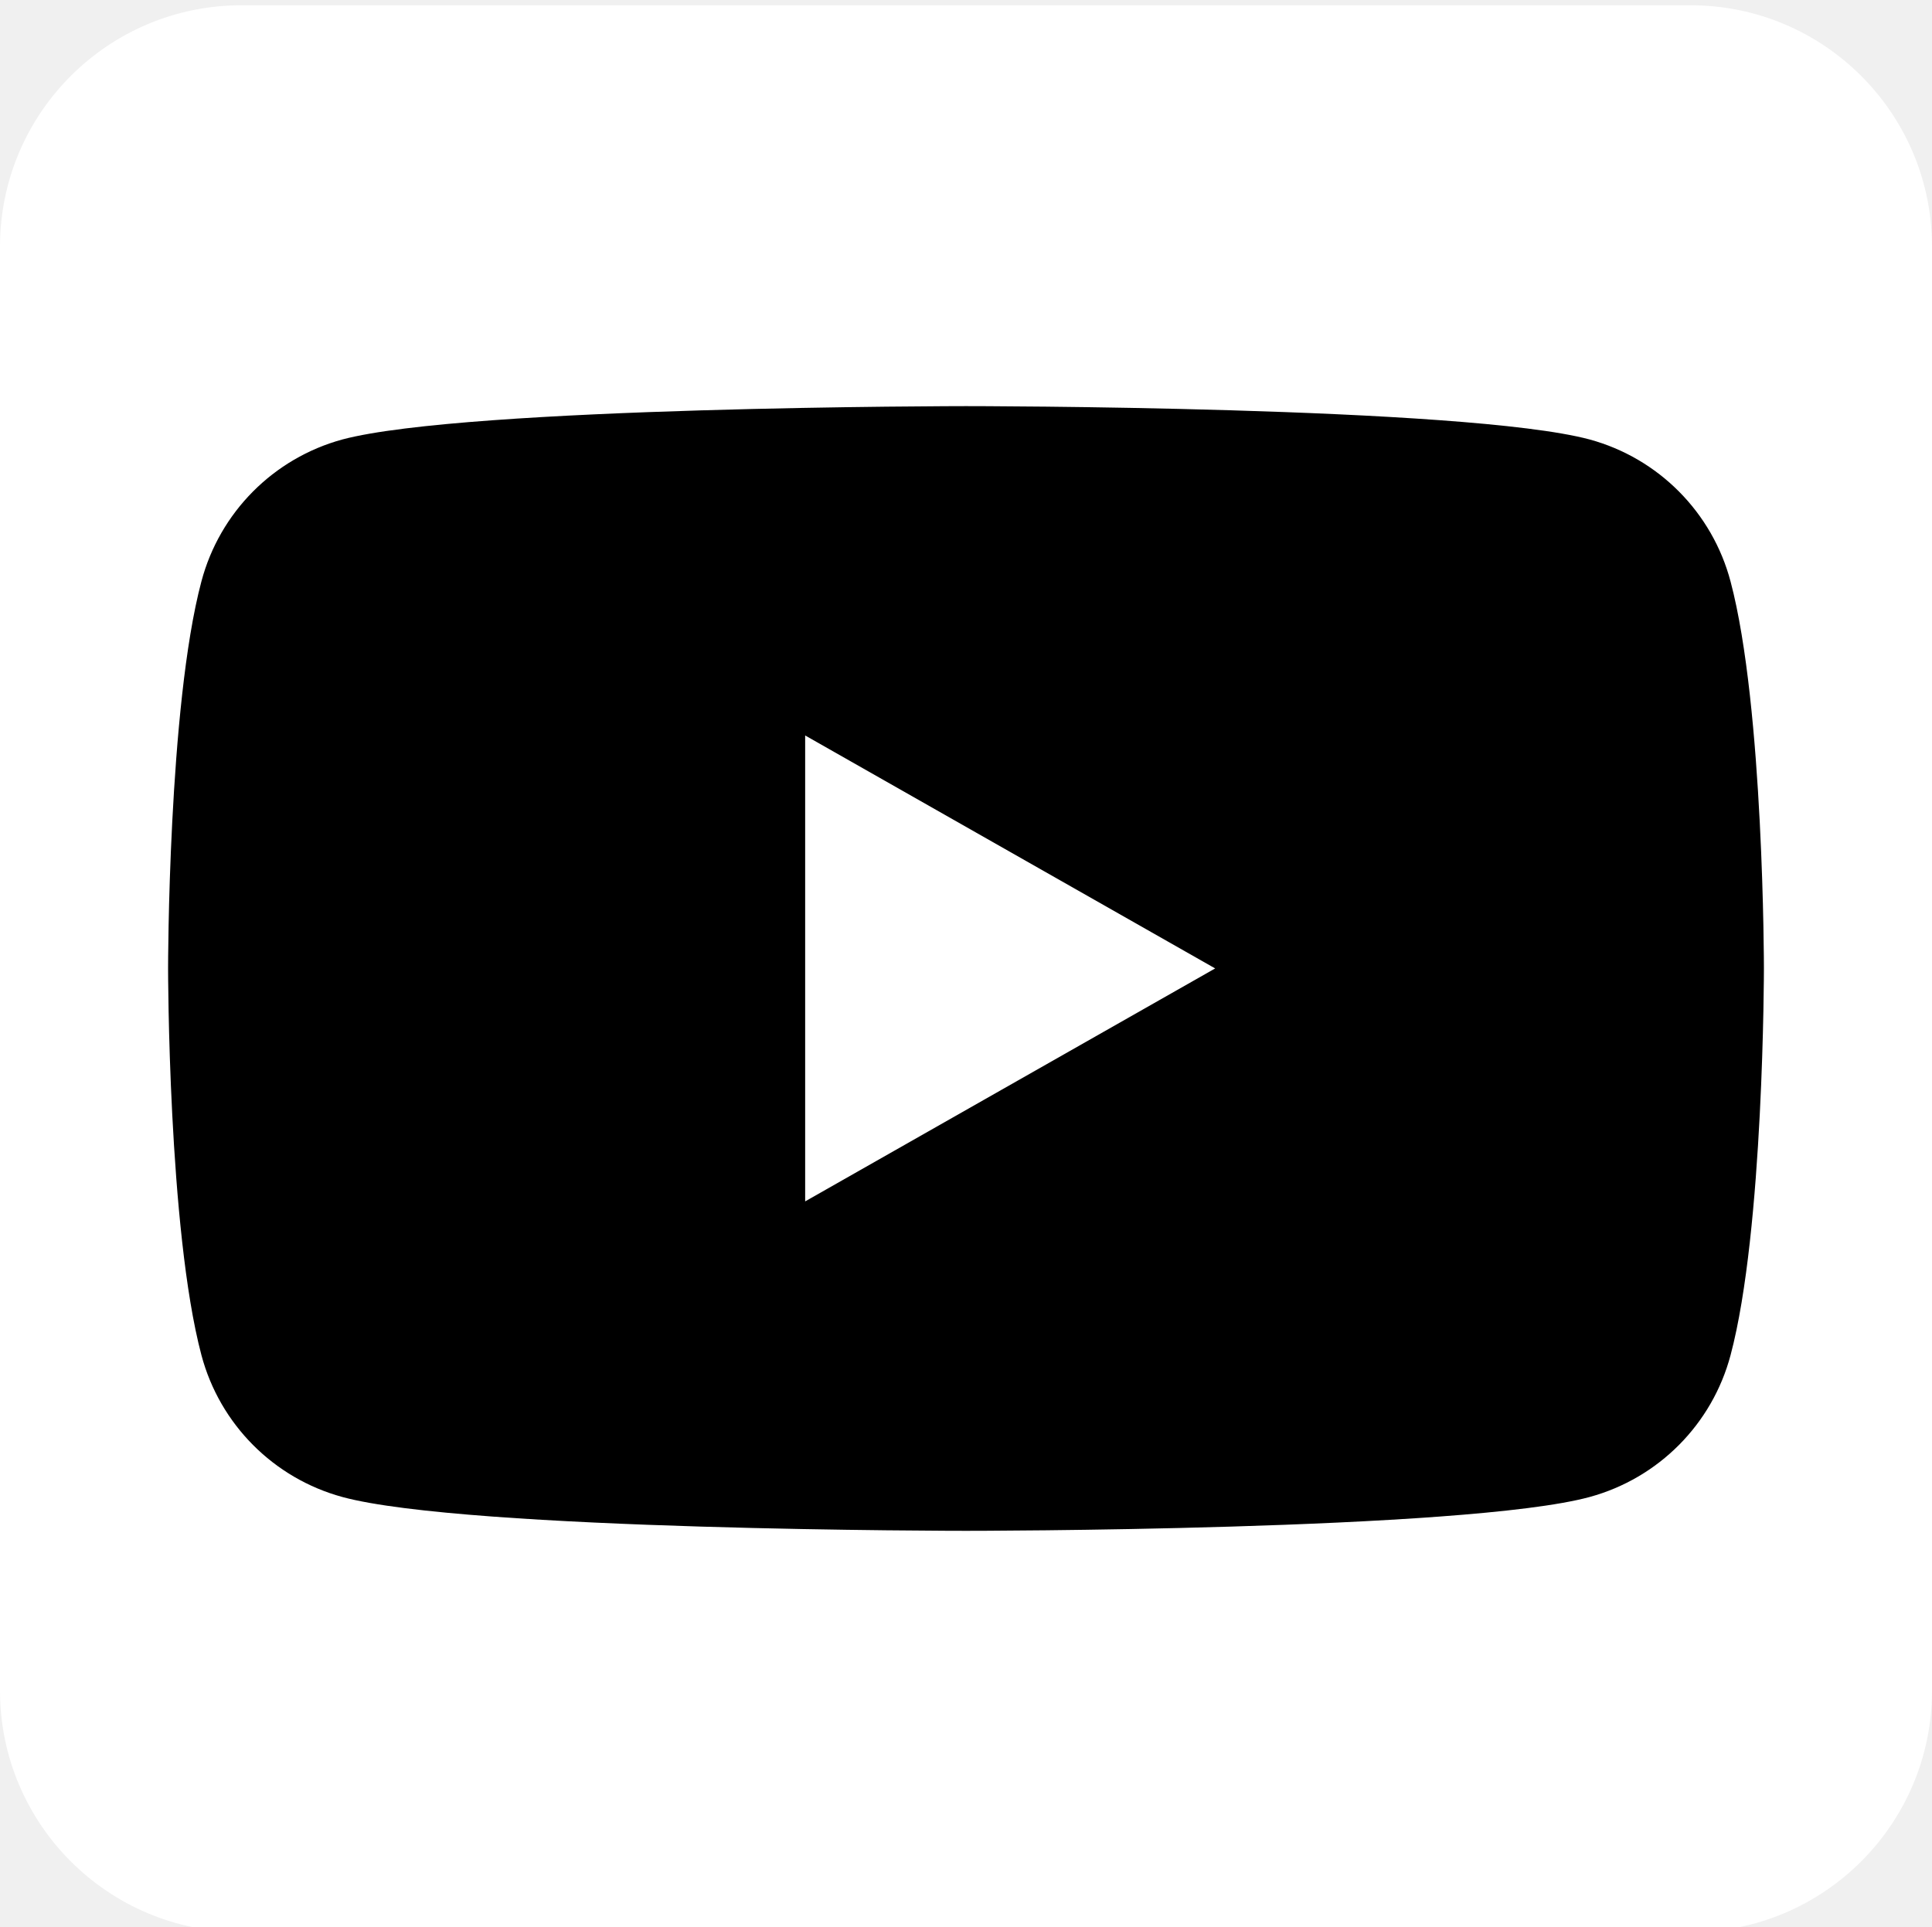
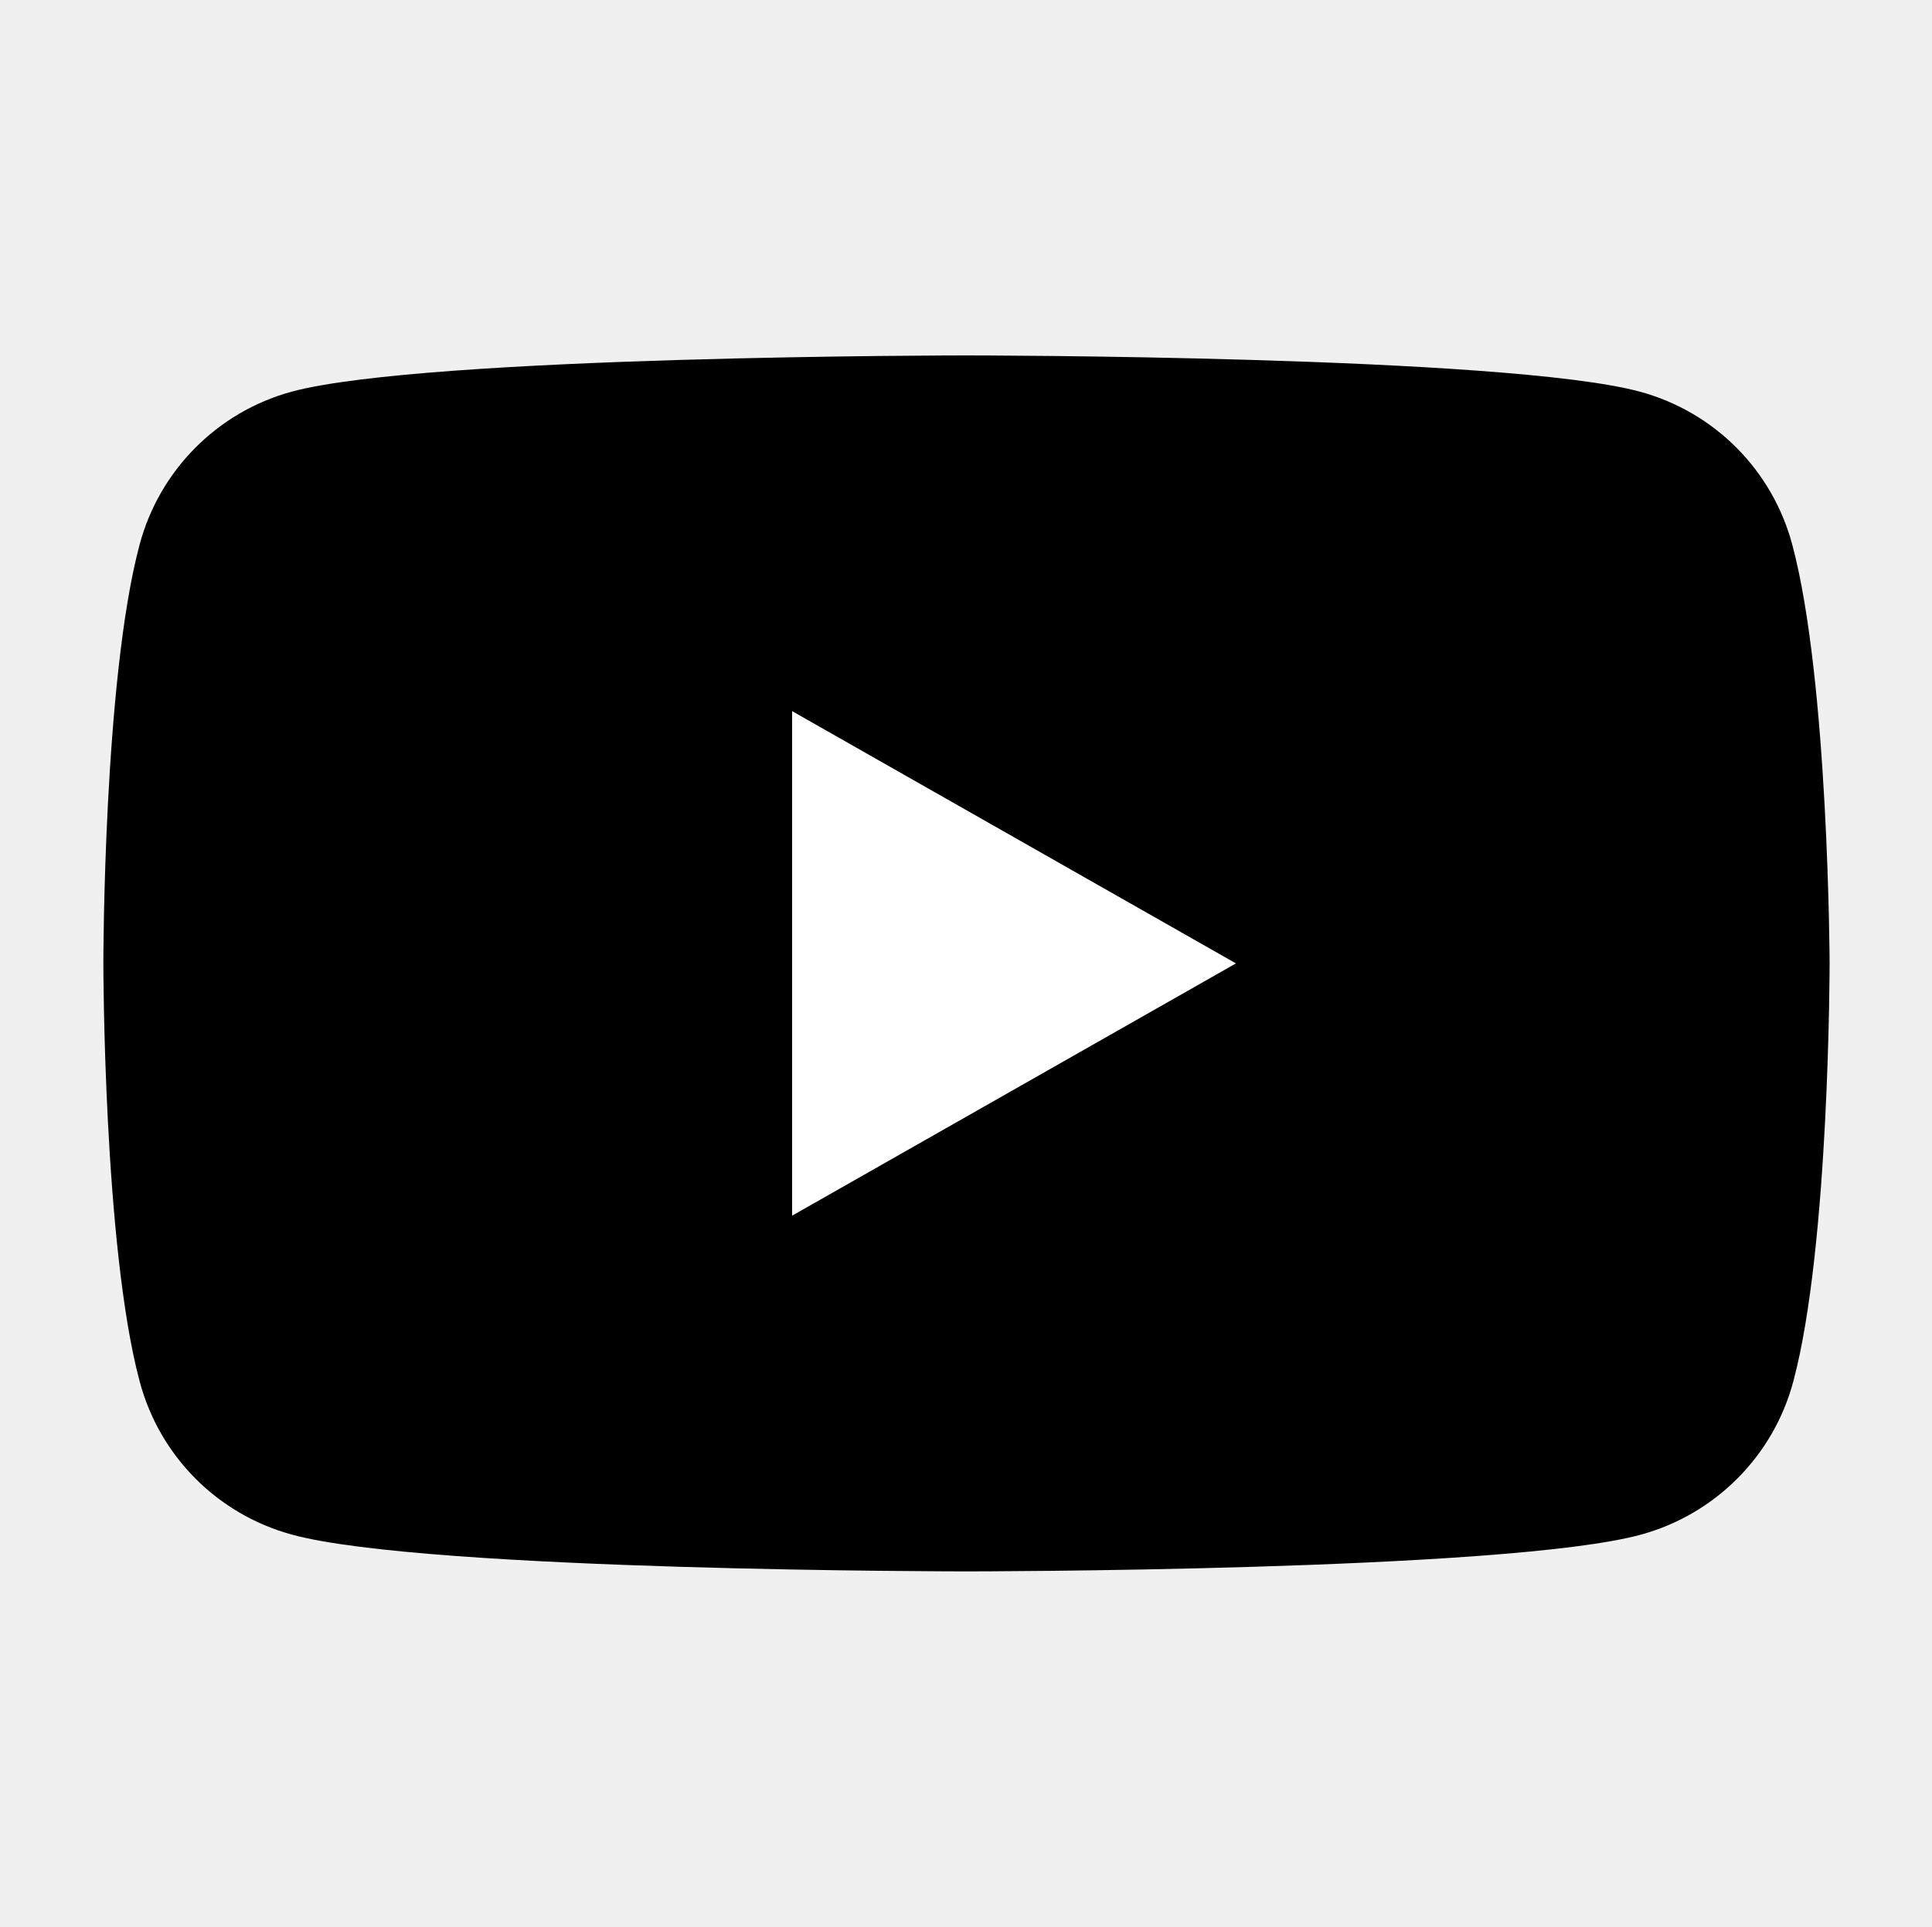
- <svg xmlns="http://www.w3.org/2000/svg" id="Layer_1" data-name="Layer 1" viewBox="0 0 400 399">
-   <defs>
-     <style>.cls-1,.cls-2{fill:#fff}.cls-2{stroke:#000;stroke-miterlimit:10}</style>
-   </defs>
-   <g id="Dark_Blue" data-name="Dark Blue">
-     <path d="M350,400.09H50A50,50,0,0,1,0,350.22V51A50,50,0,0,1,50,1.09H350A50,50,0,0,1,400,51V350.22A50,50,0,0,1,350,400.09Z" class="cls-1" />
-   </g>
-   <g id="_Group_" data-name="&lt;Group&gt;">
-     <path id="_Path_" d="M358.3,120.44A41.5,41.5,0,0,0,329.1,91c-25.8-6.9-129.1-6.9-129.1-6.9S96.7,84.14,70.9,91a41.5,41.5,0,0,0-29.2,29.4c-6.9,25.9-6.9,80.1-6.9,80.1s0,54.1,6.9,80.1A41.5,41.5,0,0,0,70.9,310c25.8,7,129.1,7,129.1,7s103.3,0,129.1-7a41.5,41.5,0,0,0,29.2-29.4c6.9-25.9,6.9-80.1,6.9-80.1S365.2,146.44,358.3,120.44Z" data-name="&lt;Path&gt;" />
-     <polygon id="_Path_2" points="166.2 249.64 252.6 200.54 166.2 151.44 166.2 249.64" class="cls-2" data-name="&lt;Path&gt;" />
+ <svg xmlns="http://www.w3.org/2000/svg" version="1.1" id="Layer_1" x="0px" y="0px" viewBox="0 0 400 399" style="enable-background:new 0 0 400 399;" xml:space="preserve">
+   <style type="text/css">
+ 	.st0{fill:#FFFFFF;stroke:#000000;stroke-miterlimit:10;}
+ </style>
+   <g id="_Group_">
+     <path id="_Path_" d="M371.1,112.9c-4.1-15.5-16.1-27.6-31.6-31.8C311.7,73.6,200,73.6,200,73.6s-111.7,0-139.6,7.5   C45,85.3,33,97.4,28.9,112.8c-7.5,28-7.5,86.6-7.5,86.6s0,58.5,7.5,86.6c4.1,15.5,16.1,27.6,31.6,31.8   c27.9,7.6,139.6,7.6,139.6,7.6s111.7,0,139.6-7.6c15.4-4.2,27.5-16.3,31.6-31.8c7.5-28,7.5-86.6,7.5-86.6S378.6,141,371.1,112.9z" />
+     <polygon id="_Path_2" class="st0" points="163.5,252.6 256.9,199.5 163.5,146.4  " />
  </g>
</svg>
